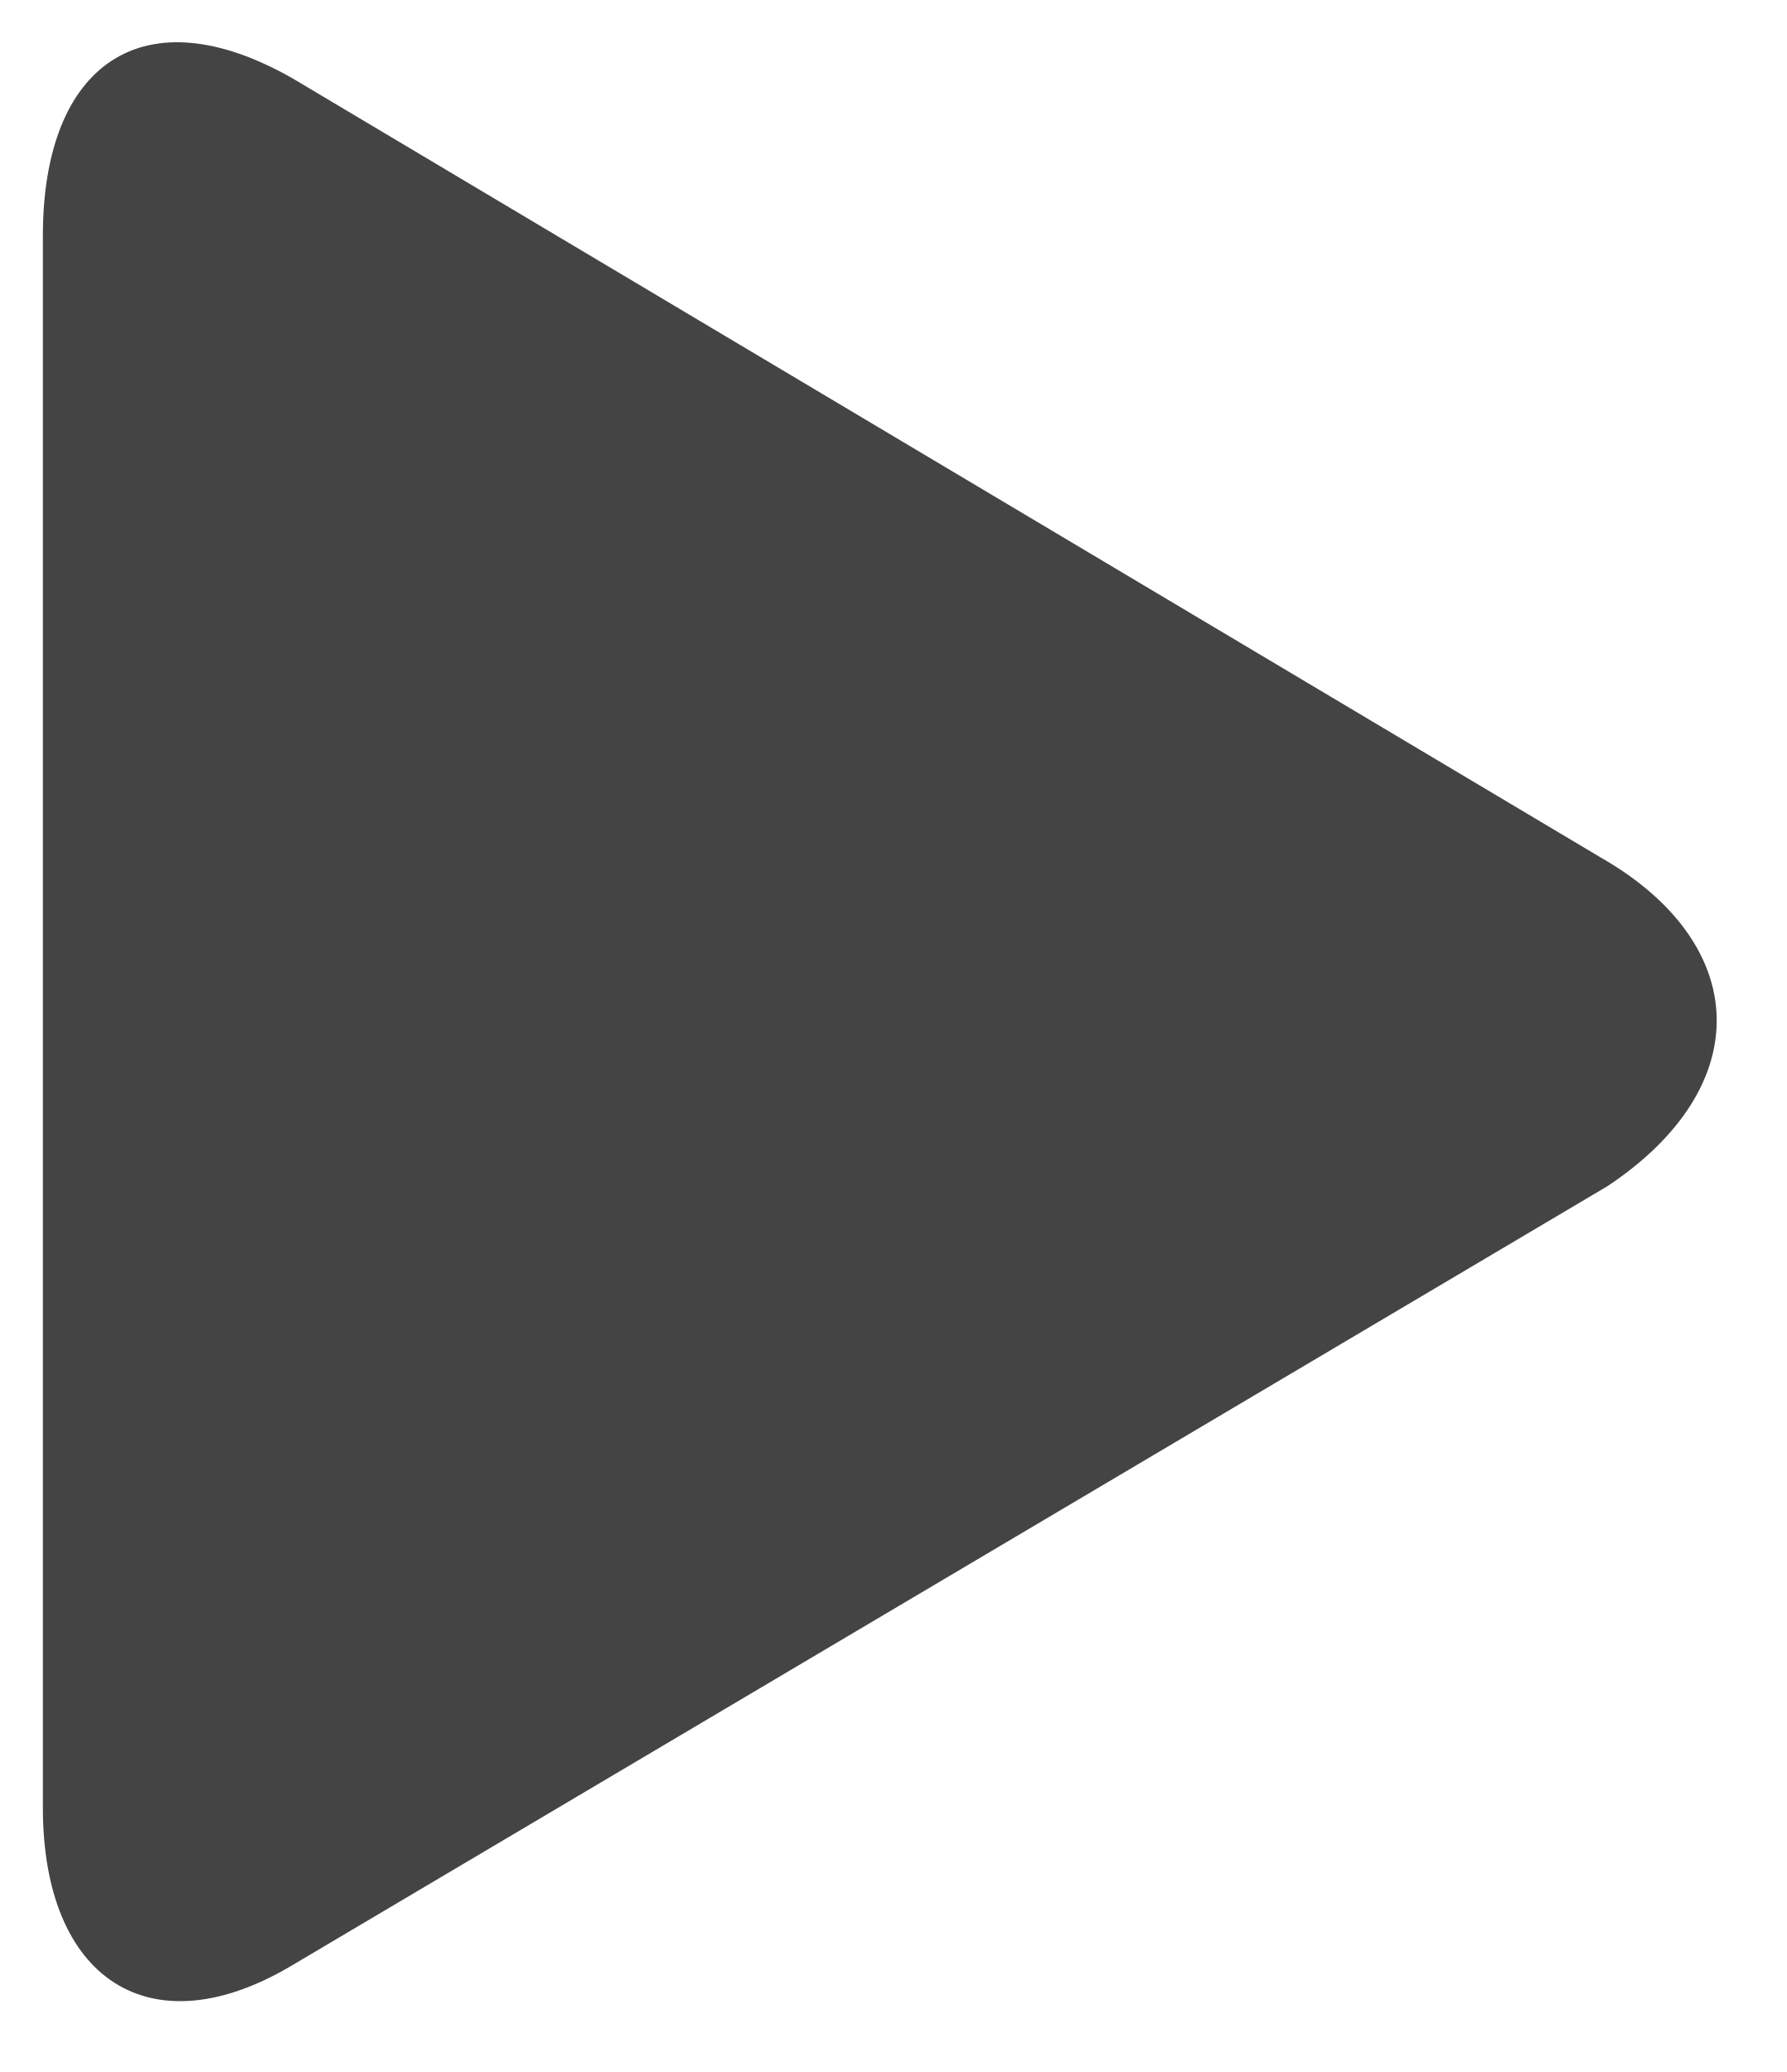
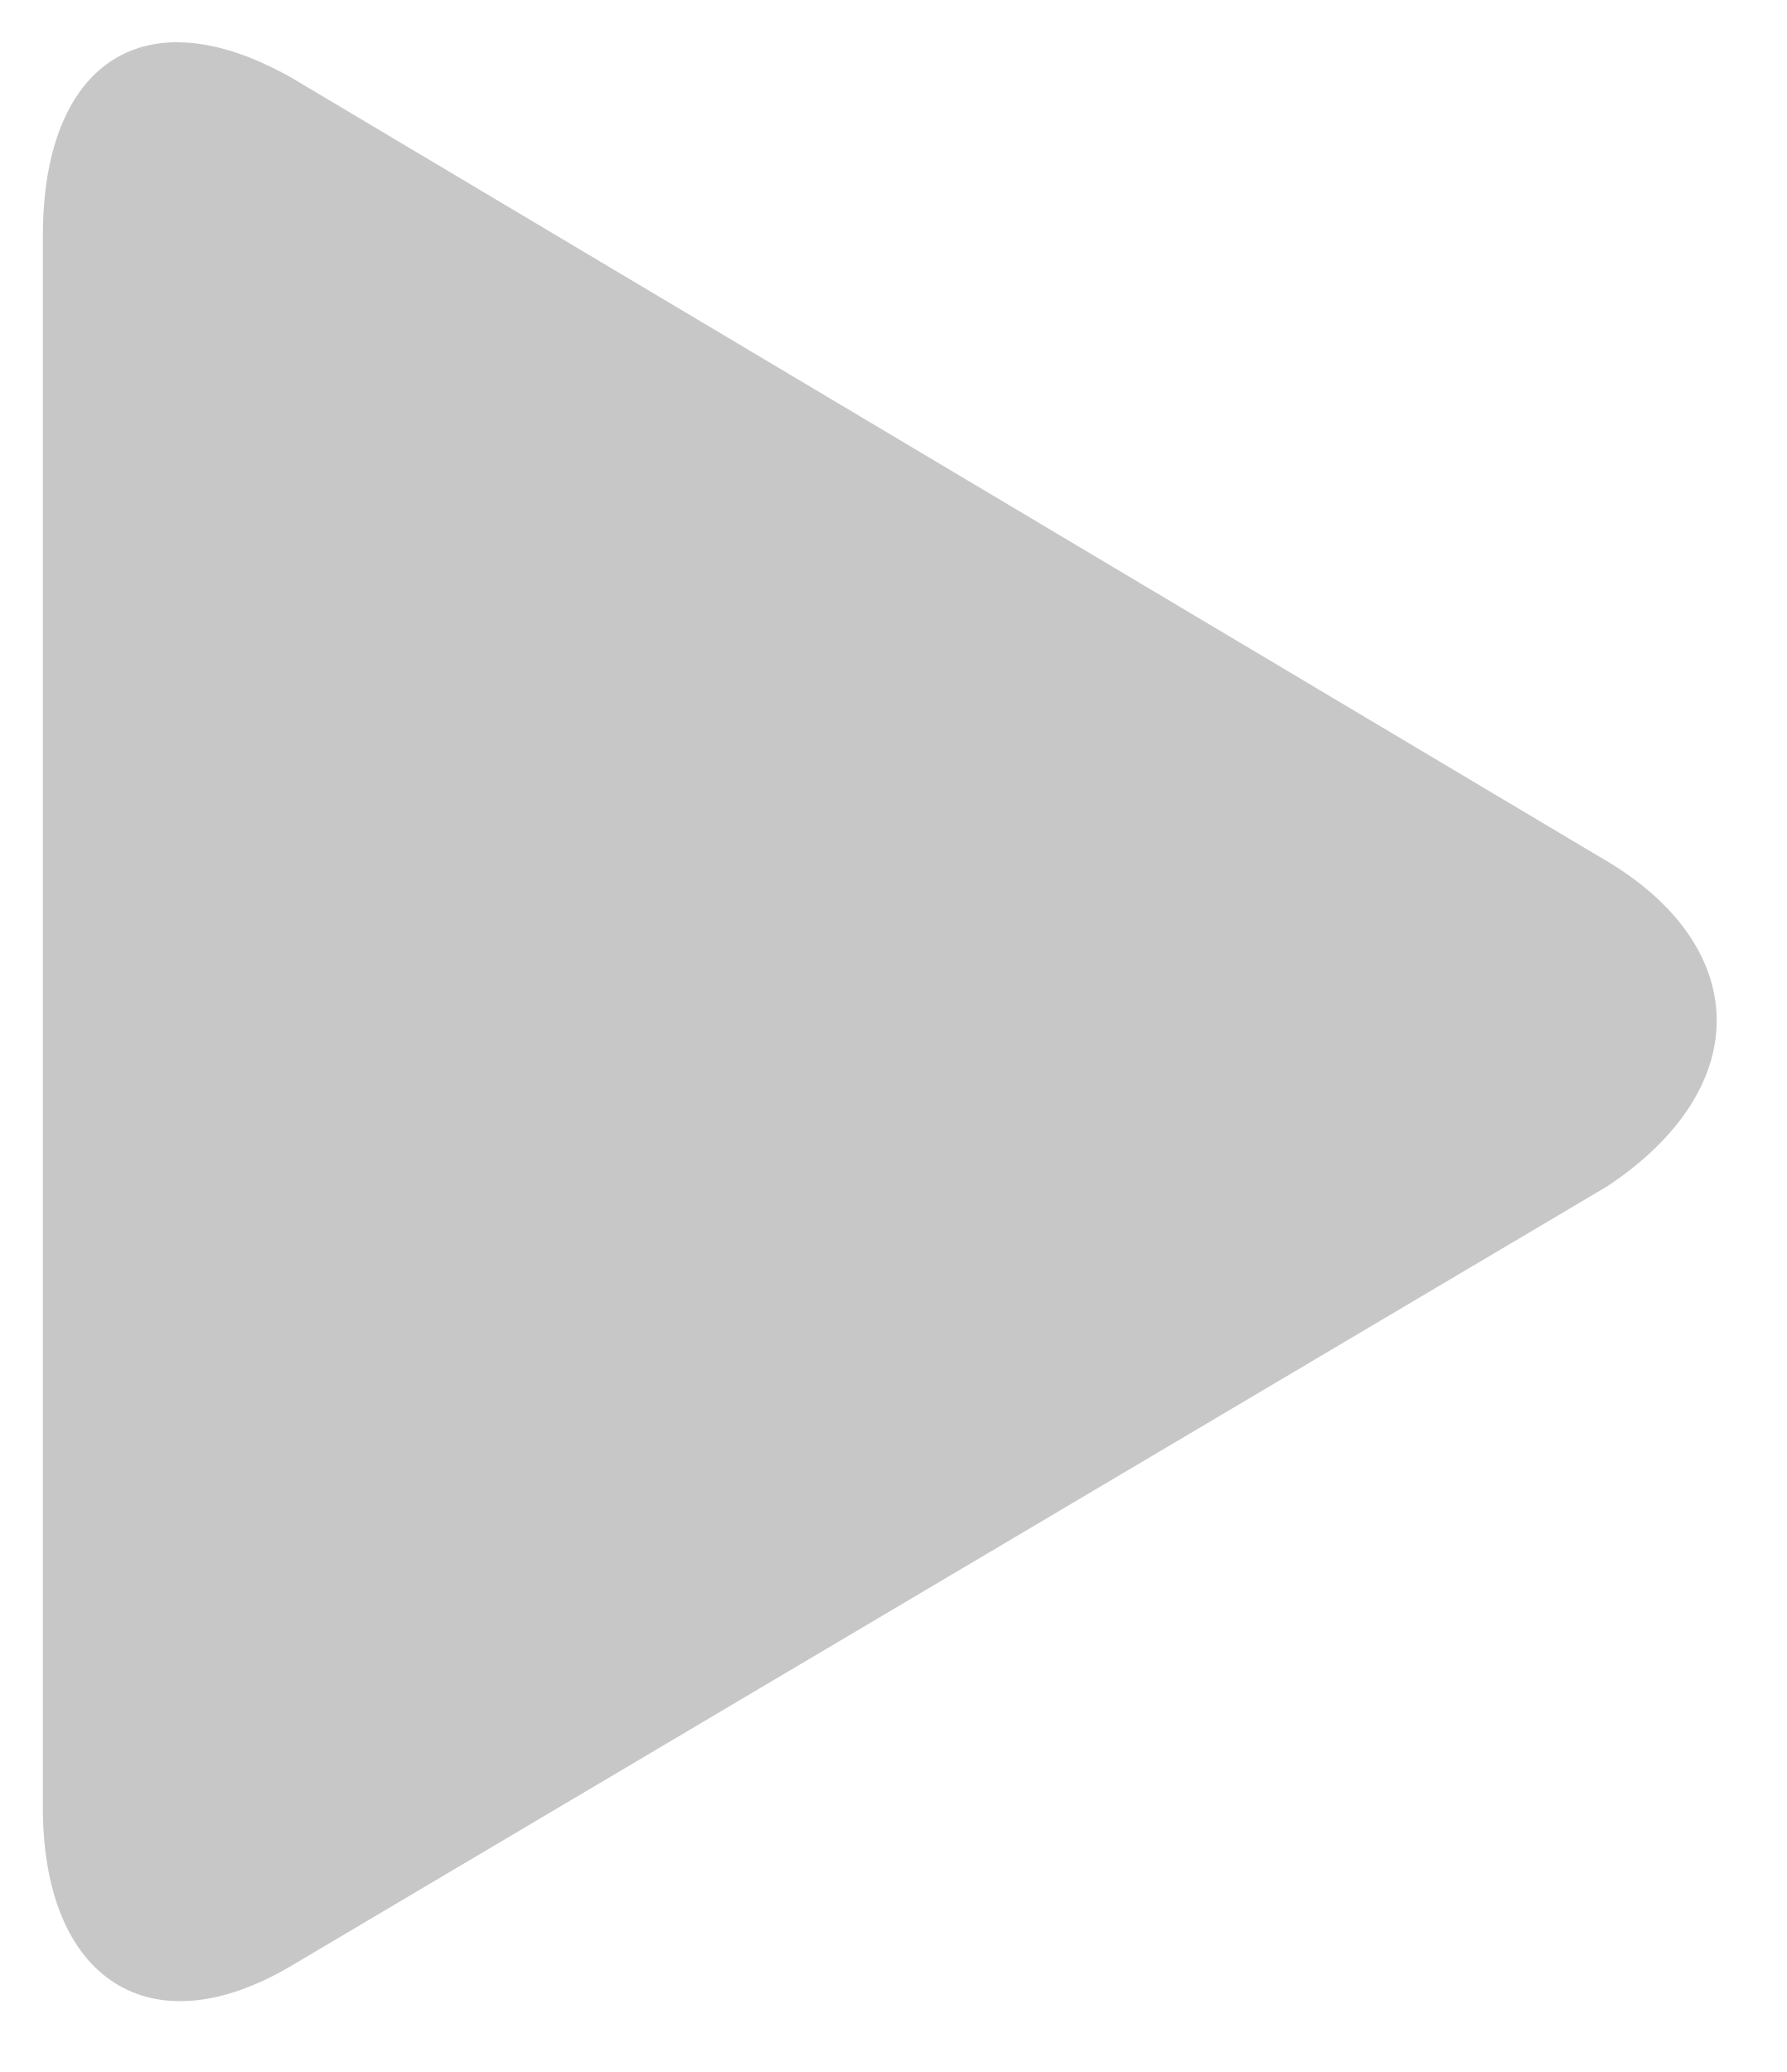
<svg xmlns="http://www.w3.org/2000/svg" width="25" height="29" viewBox="0 0 25 29">
-   <path d="M4.1 1.1c-2.1-1.2-3.5-.2-3.5 2.2v22c0 2.4 1.5 3.4 3.5 2.2l18.4-10.9c2.1-1.4 2-3.4-.1-4.6l-18.3-10.9z" fill="#444" />
+   <path d="M4.1 1.1c-2.1-1.2-3.5-.2-3.5 2.2v22c0 2.4 1.5 3.4 3.5 2.2l18.4-10.9c2.1-1.4 2-3.4-.1-4.6l-18.3-10.9z" fill="#C7C7C7" />
</svg>
